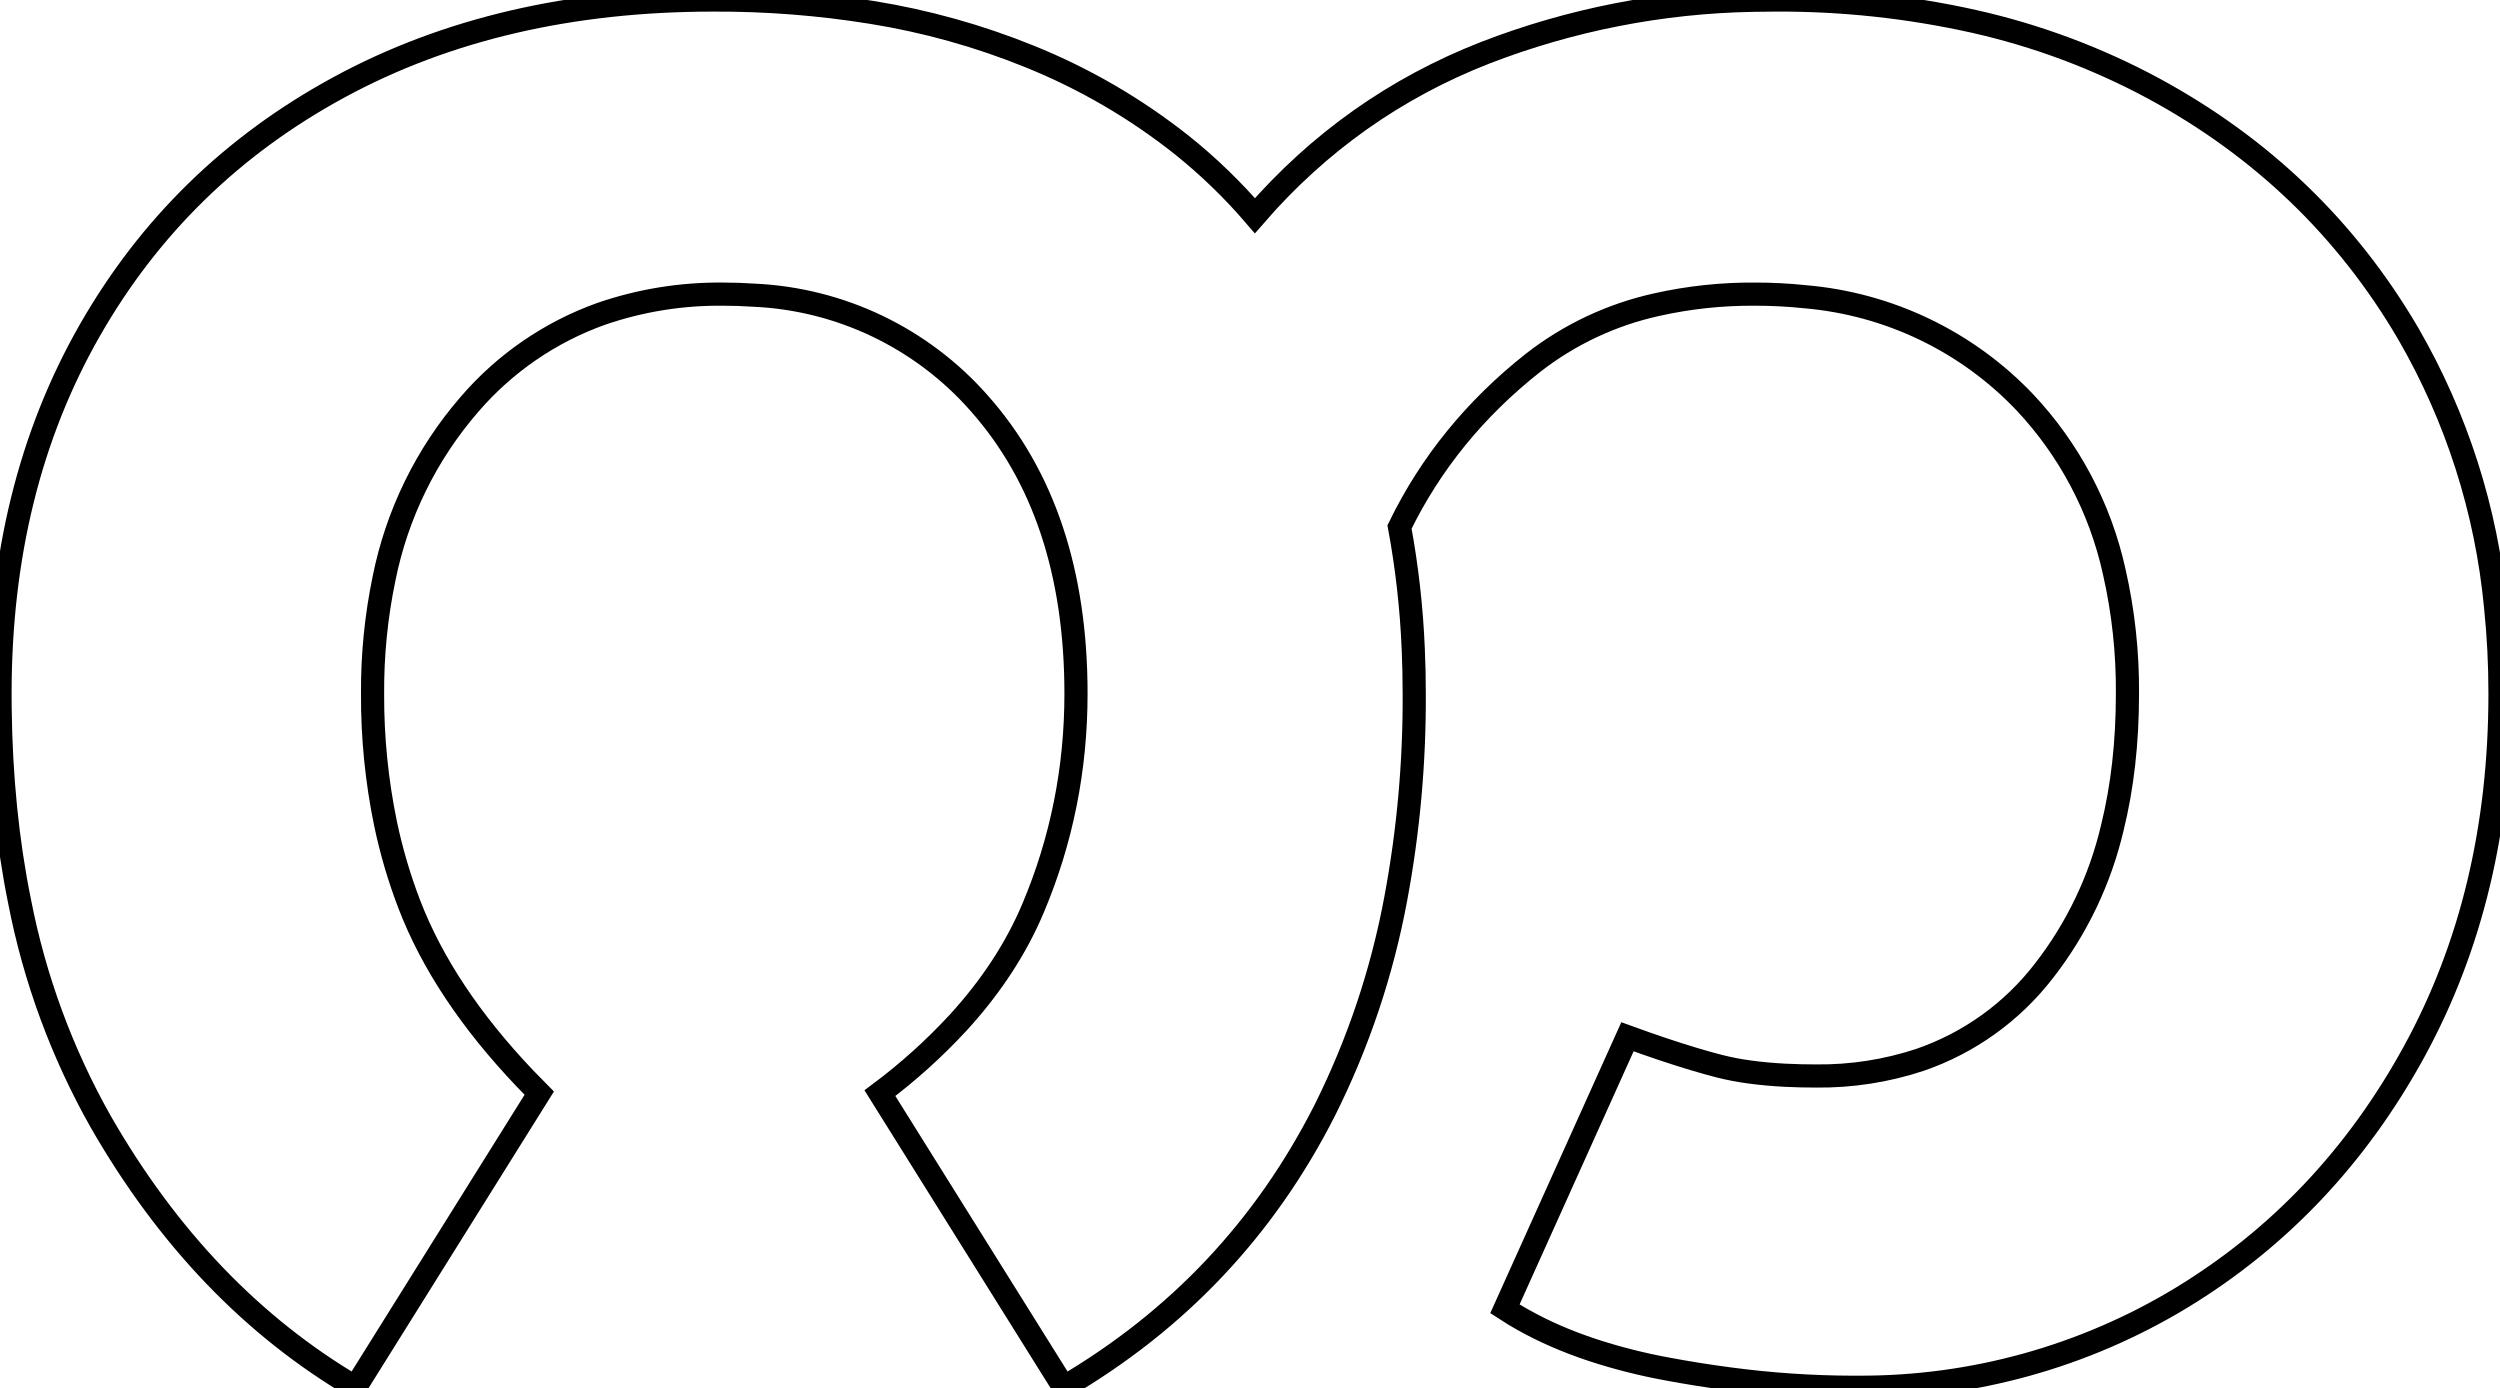
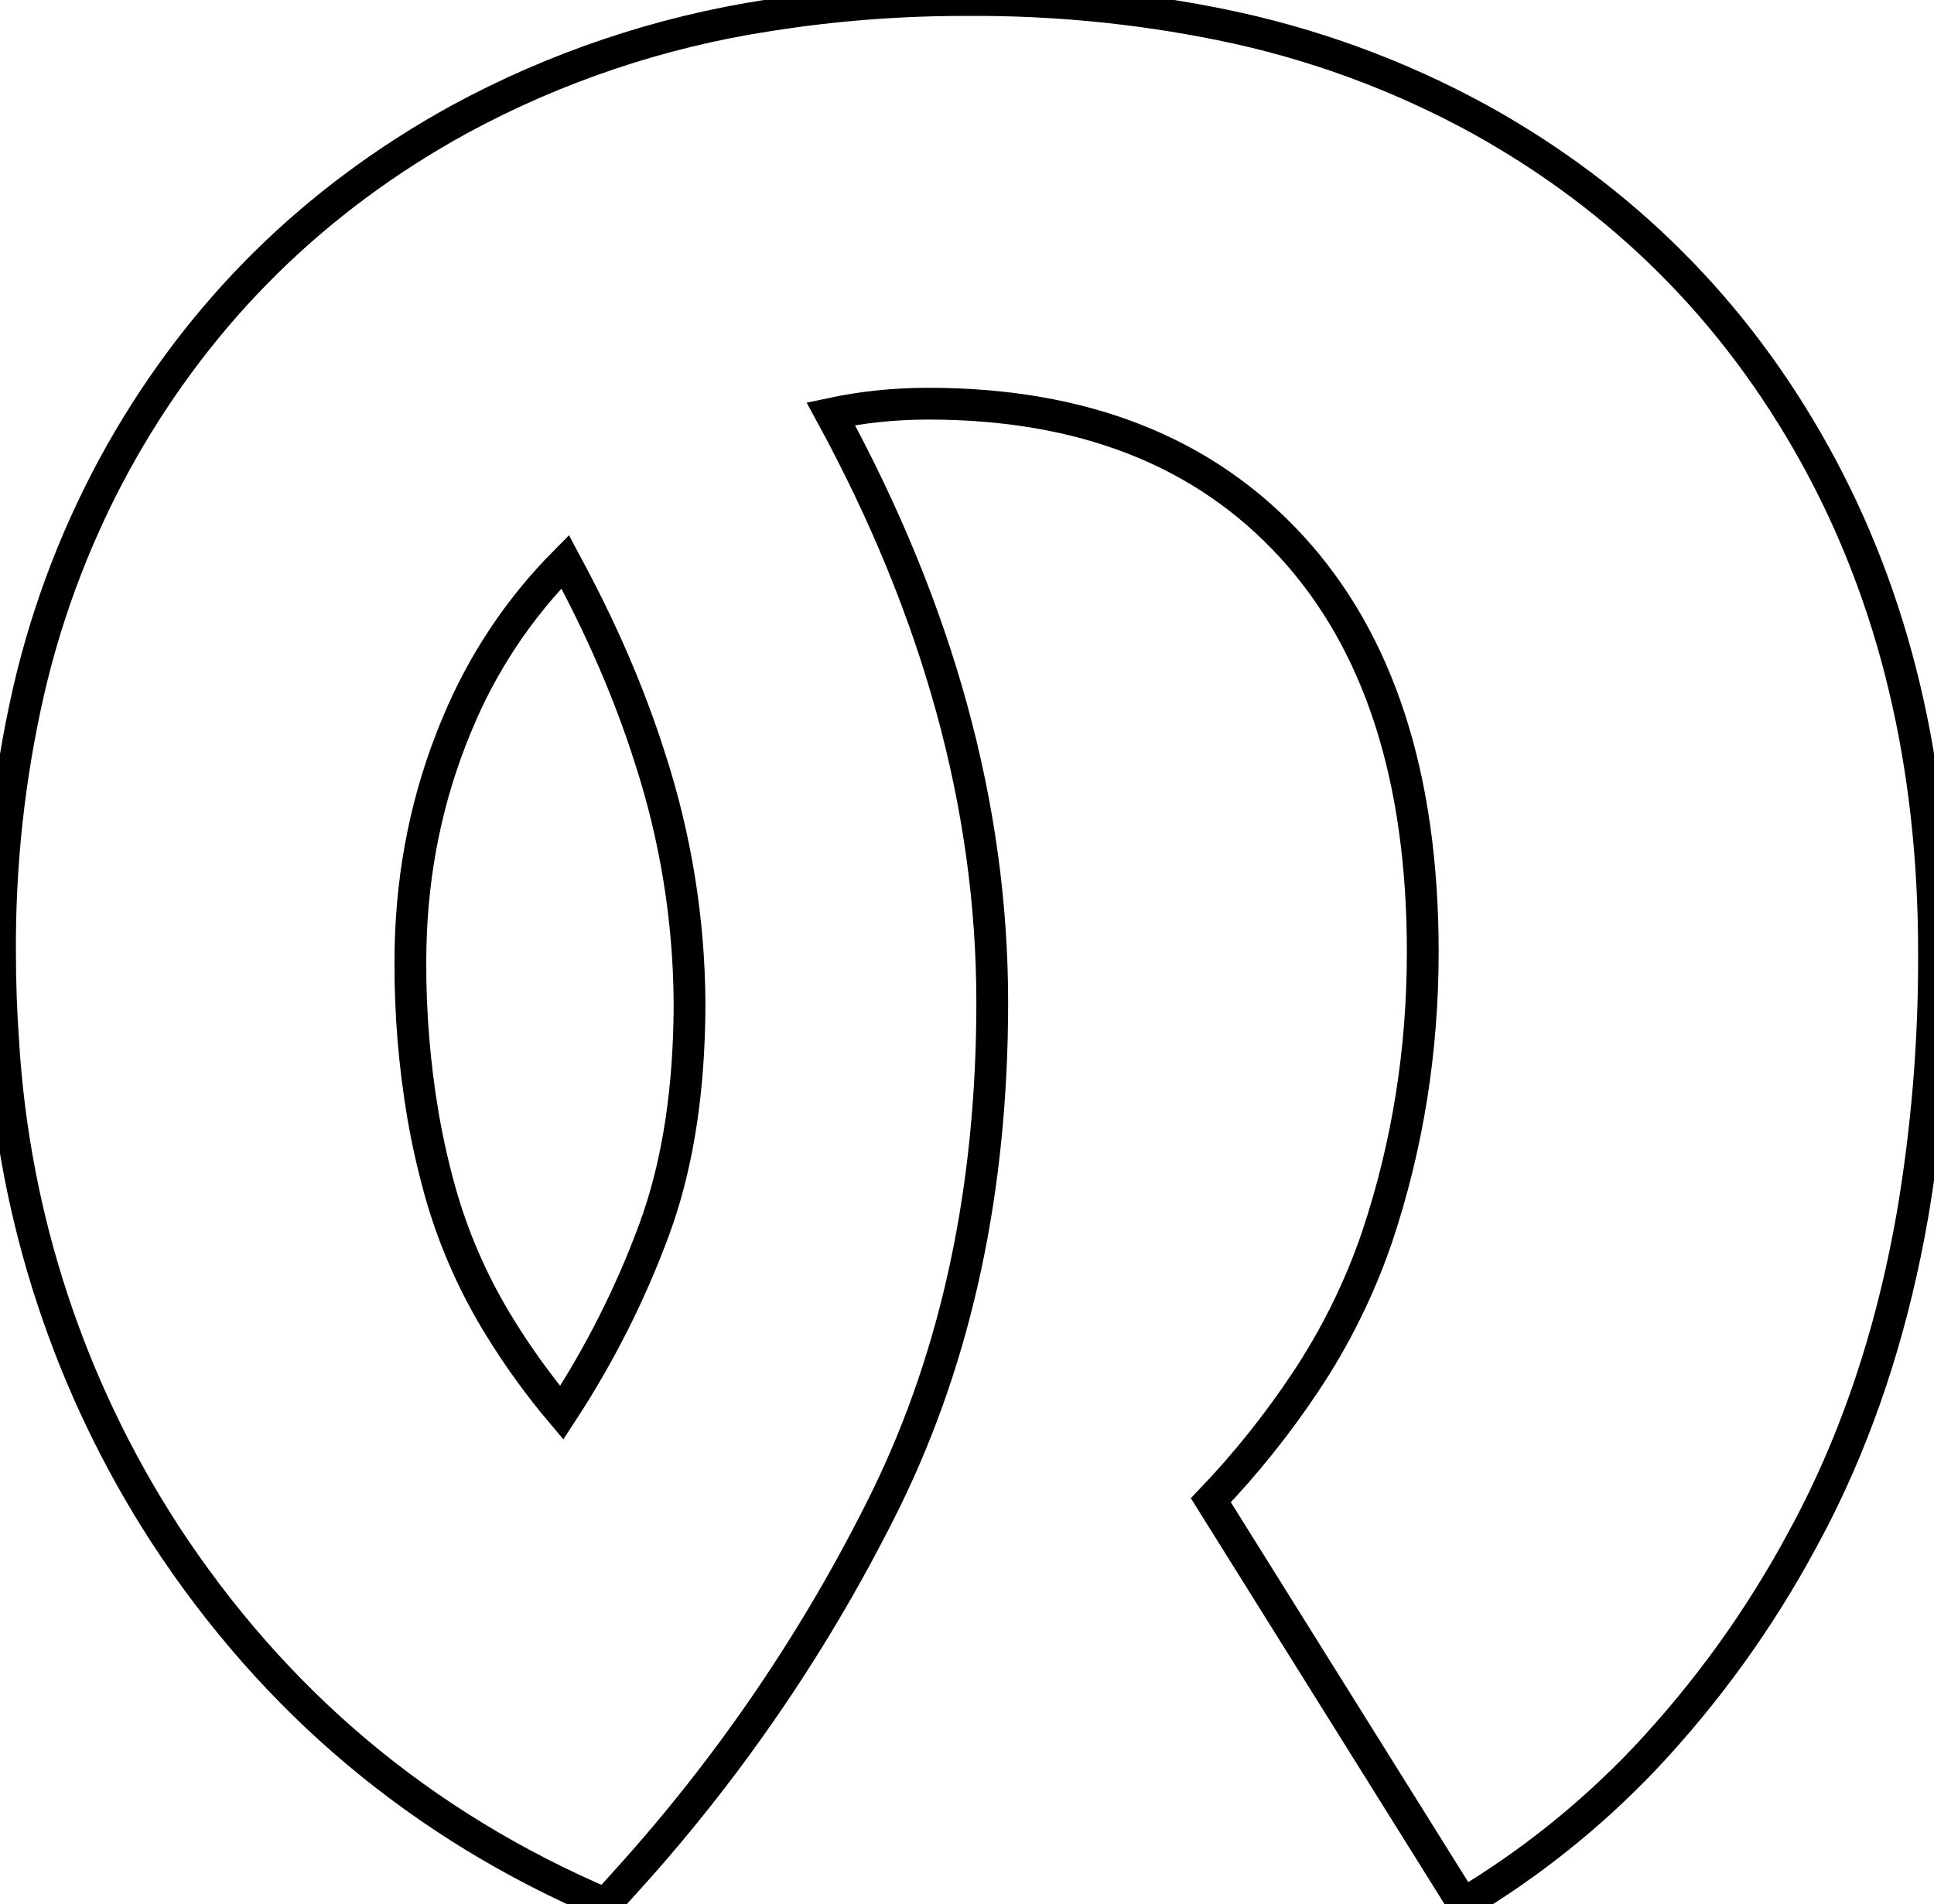
- <svg xmlns="http://www.w3.org/2000/svg" width="102.001" height="56.601" viewBox="0 0 102.001 56.601">
+ <svg xmlns="http://www.w3.org/2000/svg" width="57.501" height="56.601" viewBox="0 0 57.501 56.601">
  <g id="svgGroup" stroke-linecap="round" fill-rule="nonzero" font-size="9pt" stroke="#000" stroke-width="0.25mm" fill="none" style="stroke:#000;stroke-width:0.25mm;fill:none">
-     <path d="M 22.001 44.601 L 14.501 56.601 Q 8.201 52.901 4.101 45.751 A 29.84 29.84 0 0 1 0.799 36.78 Q 0.051 33.093 0.004 28.867 A 51.103 51.103 0 0 1 0.001 28.301 Q 0.001 19.901 3.651 13.501 Q 7.301 7.101 13.851 3.551 Q 20.401 0.001 29.101 0.001 A 39.558 39.558 0 0 1 35.571 0.506 A 29.623 29.623 0 0 1 42.001 2.301 A 25.137 25.137 0 0 1 48.219 5.918 A 22.235 22.235 0 0 1 51.201 8.801 Q 55.101 4.301 60.601 2.151 A 31.87 31.87 0 0 1 71.519 0.011 A 36.438 36.438 0 0 1 72.401 0.001 A 36.427 36.427 0 0 1 80.542 0.873 A 28.735 28.735 0 0 1 87.851 3.601 Q 94.501 7.201 98.251 13.601 A 27.405 27.405 0 0 1 101.821 24.76 A 34.2 34.2 0 0 1 102.001 28.301 Q 102.001 36.501 98.501 42.901 Q 95.001 49.301 89.001 52.951 A 25.23 25.23 0 0 1 75.832 56.6 A 29.87 29.87 0 0 1 75.601 56.601 A 38.865 38.865 0 0 1 70.583 56.262 A 46.845 46.845 0 0 1 68.001 55.851 A 23.235 23.235 0 0 1 64.982 55.084 Q 63.422 54.568 62.151 53.855 A 12.937 12.937 0 0 1 61.401 53.401 L 66.401 42.301 Q 67.913 42.851 69.118 43.212 A 28 28 0 0 0 70.151 43.501 A 10.952 10.952 0 0 0 71.425 43.743 Q 72.084 43.832 72.848 43.871 A 24.814 24.814 0 0 0 74.101 43.901 A 13.024 13.024 0 0 0 78.329 43.245 A 10.836 10.836 0 0 0 83.401 39.601 A 15.116 15.116 0 0 0 86.184 33.772 Q 86.801 31.281 86.801 28.301 A 21.676 21.676 0 0 0 86.258 23.31 A 14.684 14.684 0 0 0 82.601 16.401 A 14.012 14.012 0 0 0 73.662 12.108 A 19.279 19.279 0 0 0 71.601 12.001 A 17.761 17.761 0 0 0 67.601 12.428 A 12.618 12.618 0 0 0 62.551 14.801 Q 59.001 17.601 57.101 21.501 A 35.459 35.459 0 0 1 57.661 26.471 A 41.403 41.403 0 0 1 57.701 28.301 A 44.289 44.289 0 0 1 56.951 36.648 A 32.622 32.622 0 0 1 54.051 45.301 Q 50.401 52.501 43.401 56.601 L 35.901 44.601 A 23.508 23.508 0 0 0 39.103 41.714 Q 41.112 39.515 42.151 37.051 Q 43.901 32.901 43.901 28.301 Q 43.901 20.901 39.951 16.451 A 13.023 13.023 0 0 0 30.746 12.043 A 17.953 17.953 0 0 0 29.501 12.001 A 14.791 14.791 0 0 0 24.537 12.802 A 12.743 12.743 0 0 0 19.151 16.501 A 15.487 15.487 0 0 0 15.667 23.613 A 22.36 22.36 0 0 0 15.201 28.301 A 25.645 25.645 0 0 0 15.729 33.6 A 21.576 21.576 0 0 0 16.701 36.901 Q 18.083 40.496 21.421 44.006 A 32.902 32.902 0 0 0 22.001 44.601 Z" vector-effect="non-scaling-stroke" />
+     <path d="M 43.501 56.601 L 36.001 44.601 A 25.574 25.574 0 0 0 38.801 41.106 A 18.597 18.597 0 0 0 40.951 36.751 Q 42.301 32.701 42.301 28.301 Q 42.301 20.501 38.401 16.251 Q 34.501 12.001 27.601 12.001 Q 26.101 12.001 24.701 12.301 Q 29.501 21.101 29.501 29.801 Q 29.501 38.101 26.351 44.551 A 49.471 49.471 0 0 1 18.662 55.875 A 55.598 55.598 0 0 1 18.001 56.601 Q 9.801 53.101 4.901 45.601 A 30.213 30.213 0 0 1 0.098 31.011 A 37.373 37.373 0 0 1 0.001 28.301 A 33.89 33.89 0 0 1 0.845 20.571 A 26.654 26.654 0 0 1 3.601 13.451 Q 7.201 7.101 13.651 3.551 A 28.241 28.241 0 0 1 22.838 0.459 A 37.341 37.341 0 0 1 28.801 0.001 A 36.613 36.613 0 0 1 36.283 0.729 A 27.294 27.294 0 0 1 44.001 3.551 Q 50.401 7.101 53.951 13.501 Q 57.501 19.901 57.501 28.301 A 45.382 45.382 0 0 1 56.857 36.149 Q 56.049 40.752 54.225 44.535 A 27.301 27.301 0 0 1 53.601 45.751 A 30.654 30.654 0 0 1 48.888 52.291 A 25.484 25.484 0 0 1 43.501 56.601 Z M 12.201 28.601 A 26.762 26.762 0 0 0 12.572 33.136 A 22.585 22.585 0 0 0 13.151 35.651 A 15.825 15.825 0 0 0 14.86 39.457 A 20.976 20.976 0 0 0 16.701 42.001 Q 18.401 39.401 19.451 36.551 Q 20.416 33.93 20.494 30.422 A 28.044 28.044 0 0 0 20.501 29.801 A 23.955 23.955 0 0 0 19.33 22.555 Q 18.423 19.687 16.813 16.724 A 40.107 40.107 0 0 0 16.801 16.701 A 14.956 14.956 0 0 0 13.594 21.522 A 17.287 17.287 0 0 0 13.401 22.001 Q 12.201 25.101 12.201 28.601 Z" vector-effect="non-scaling-stroke" />
  </g>
</svg>
